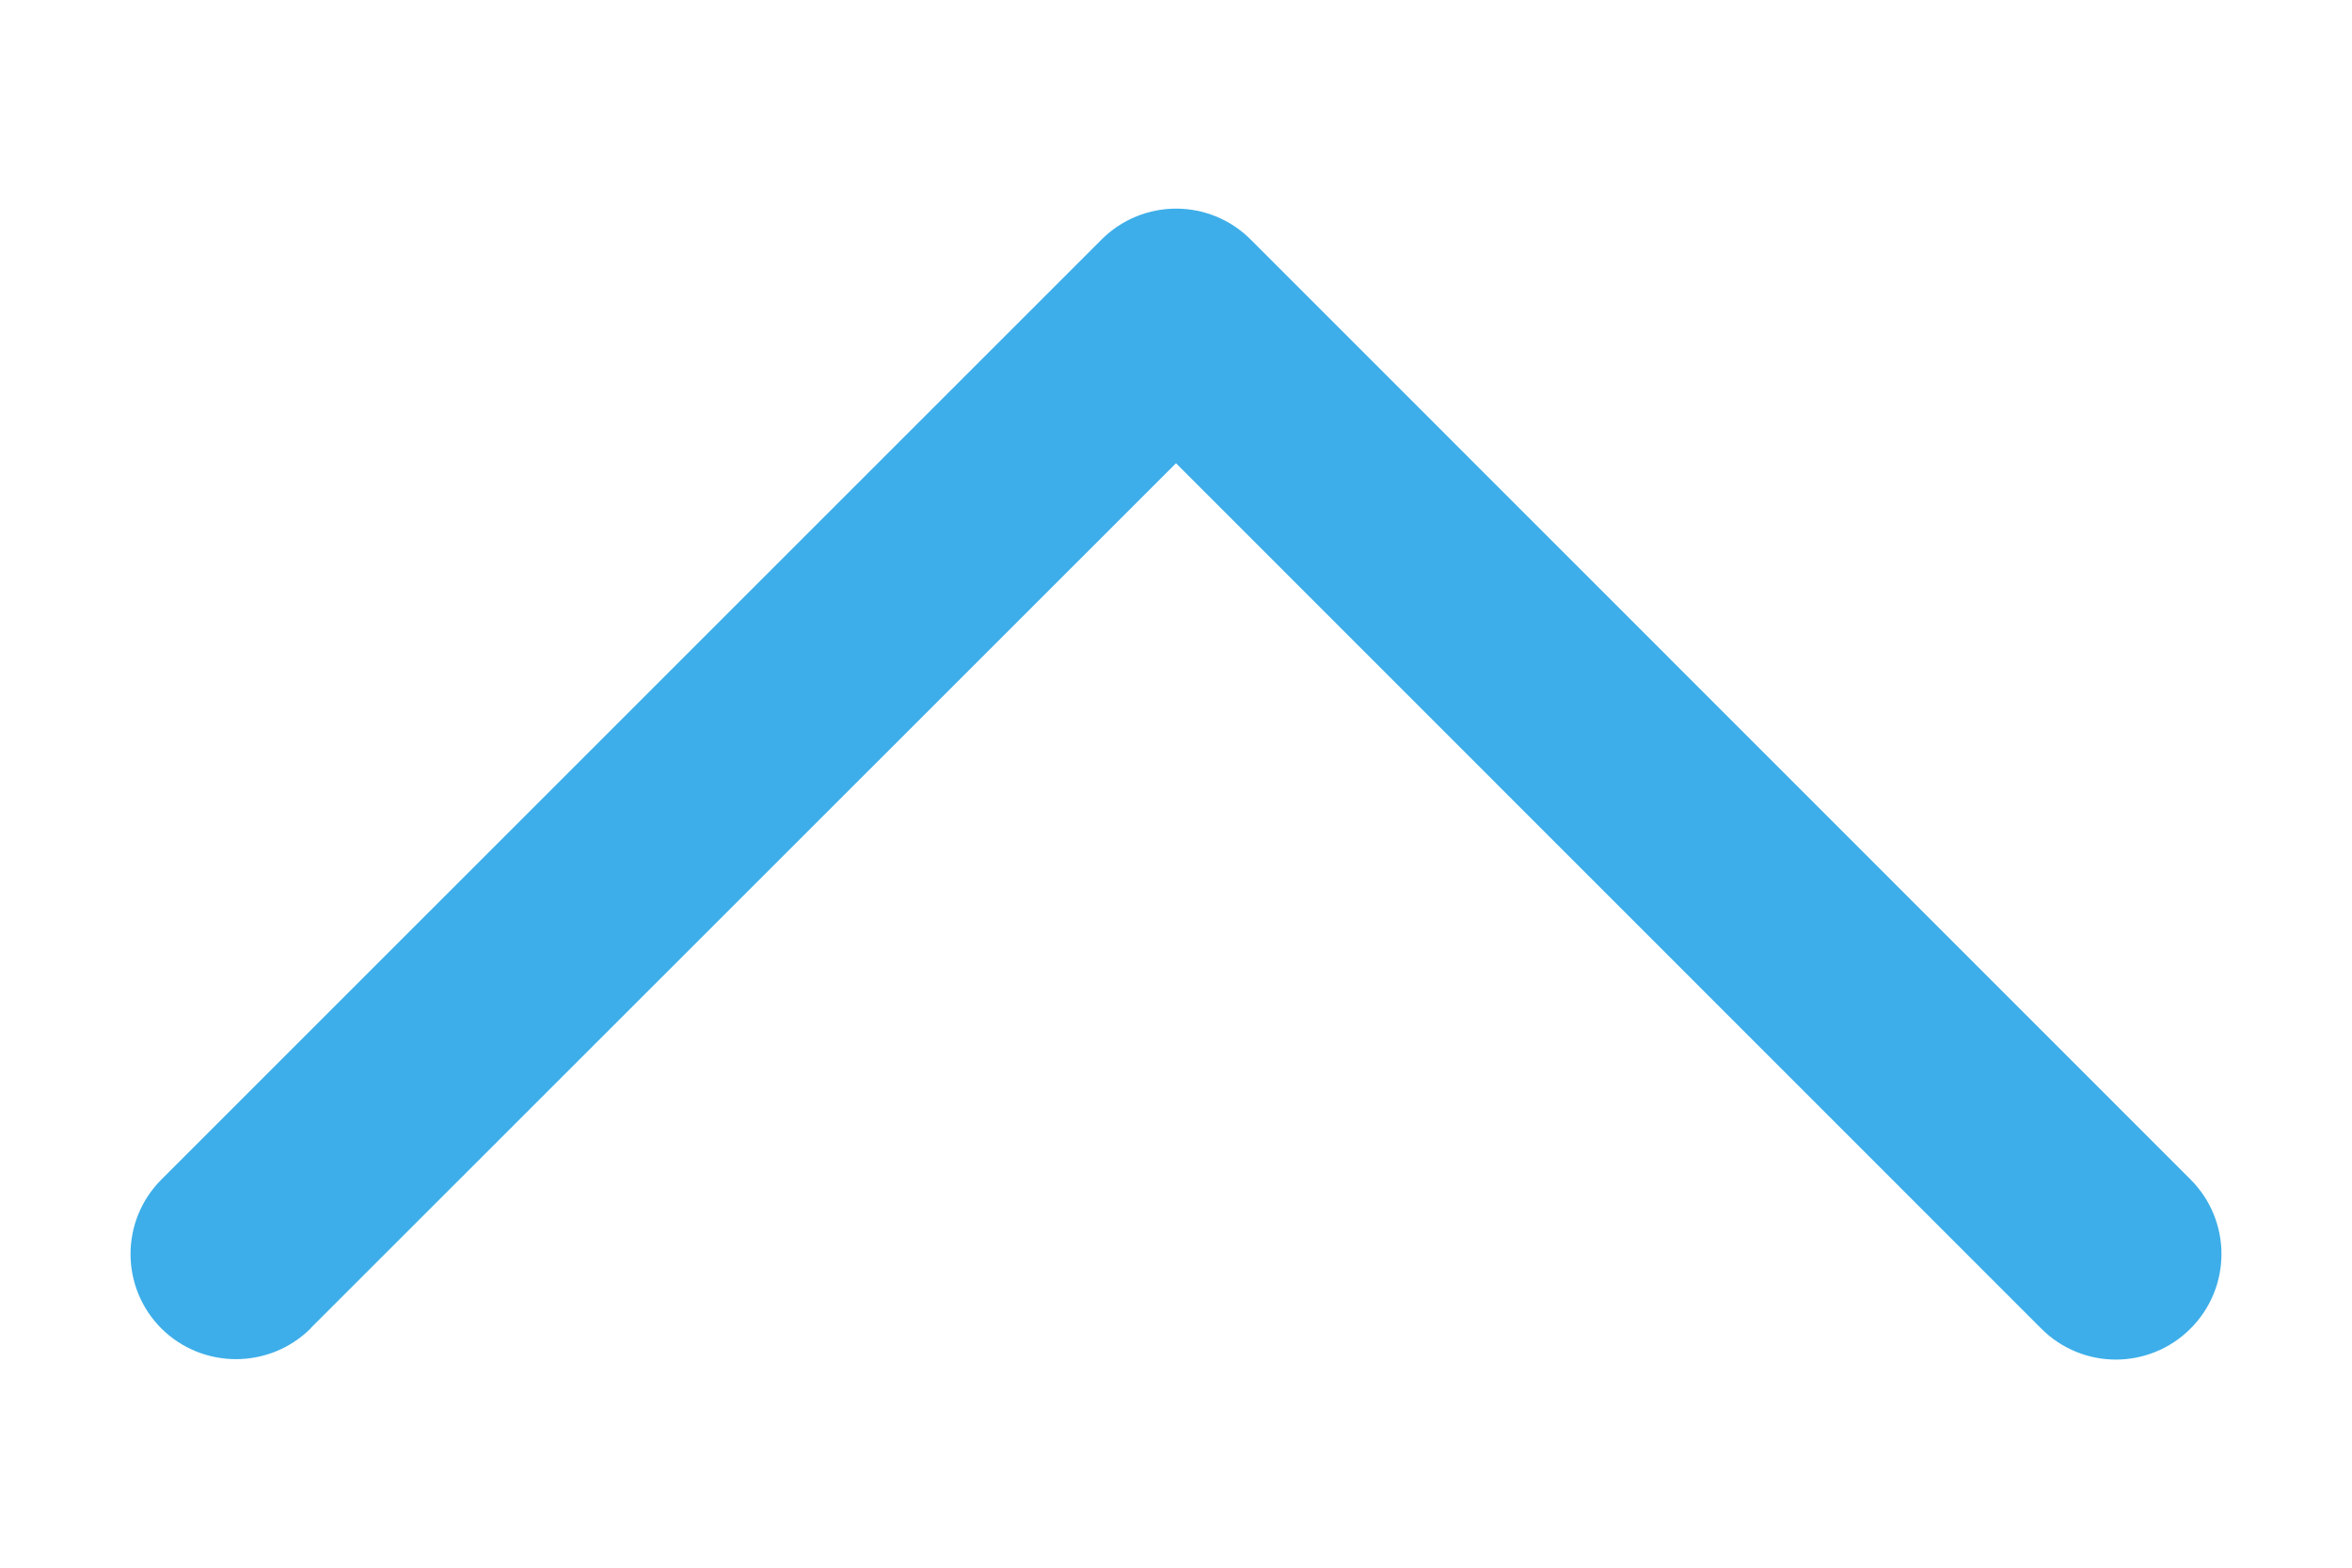
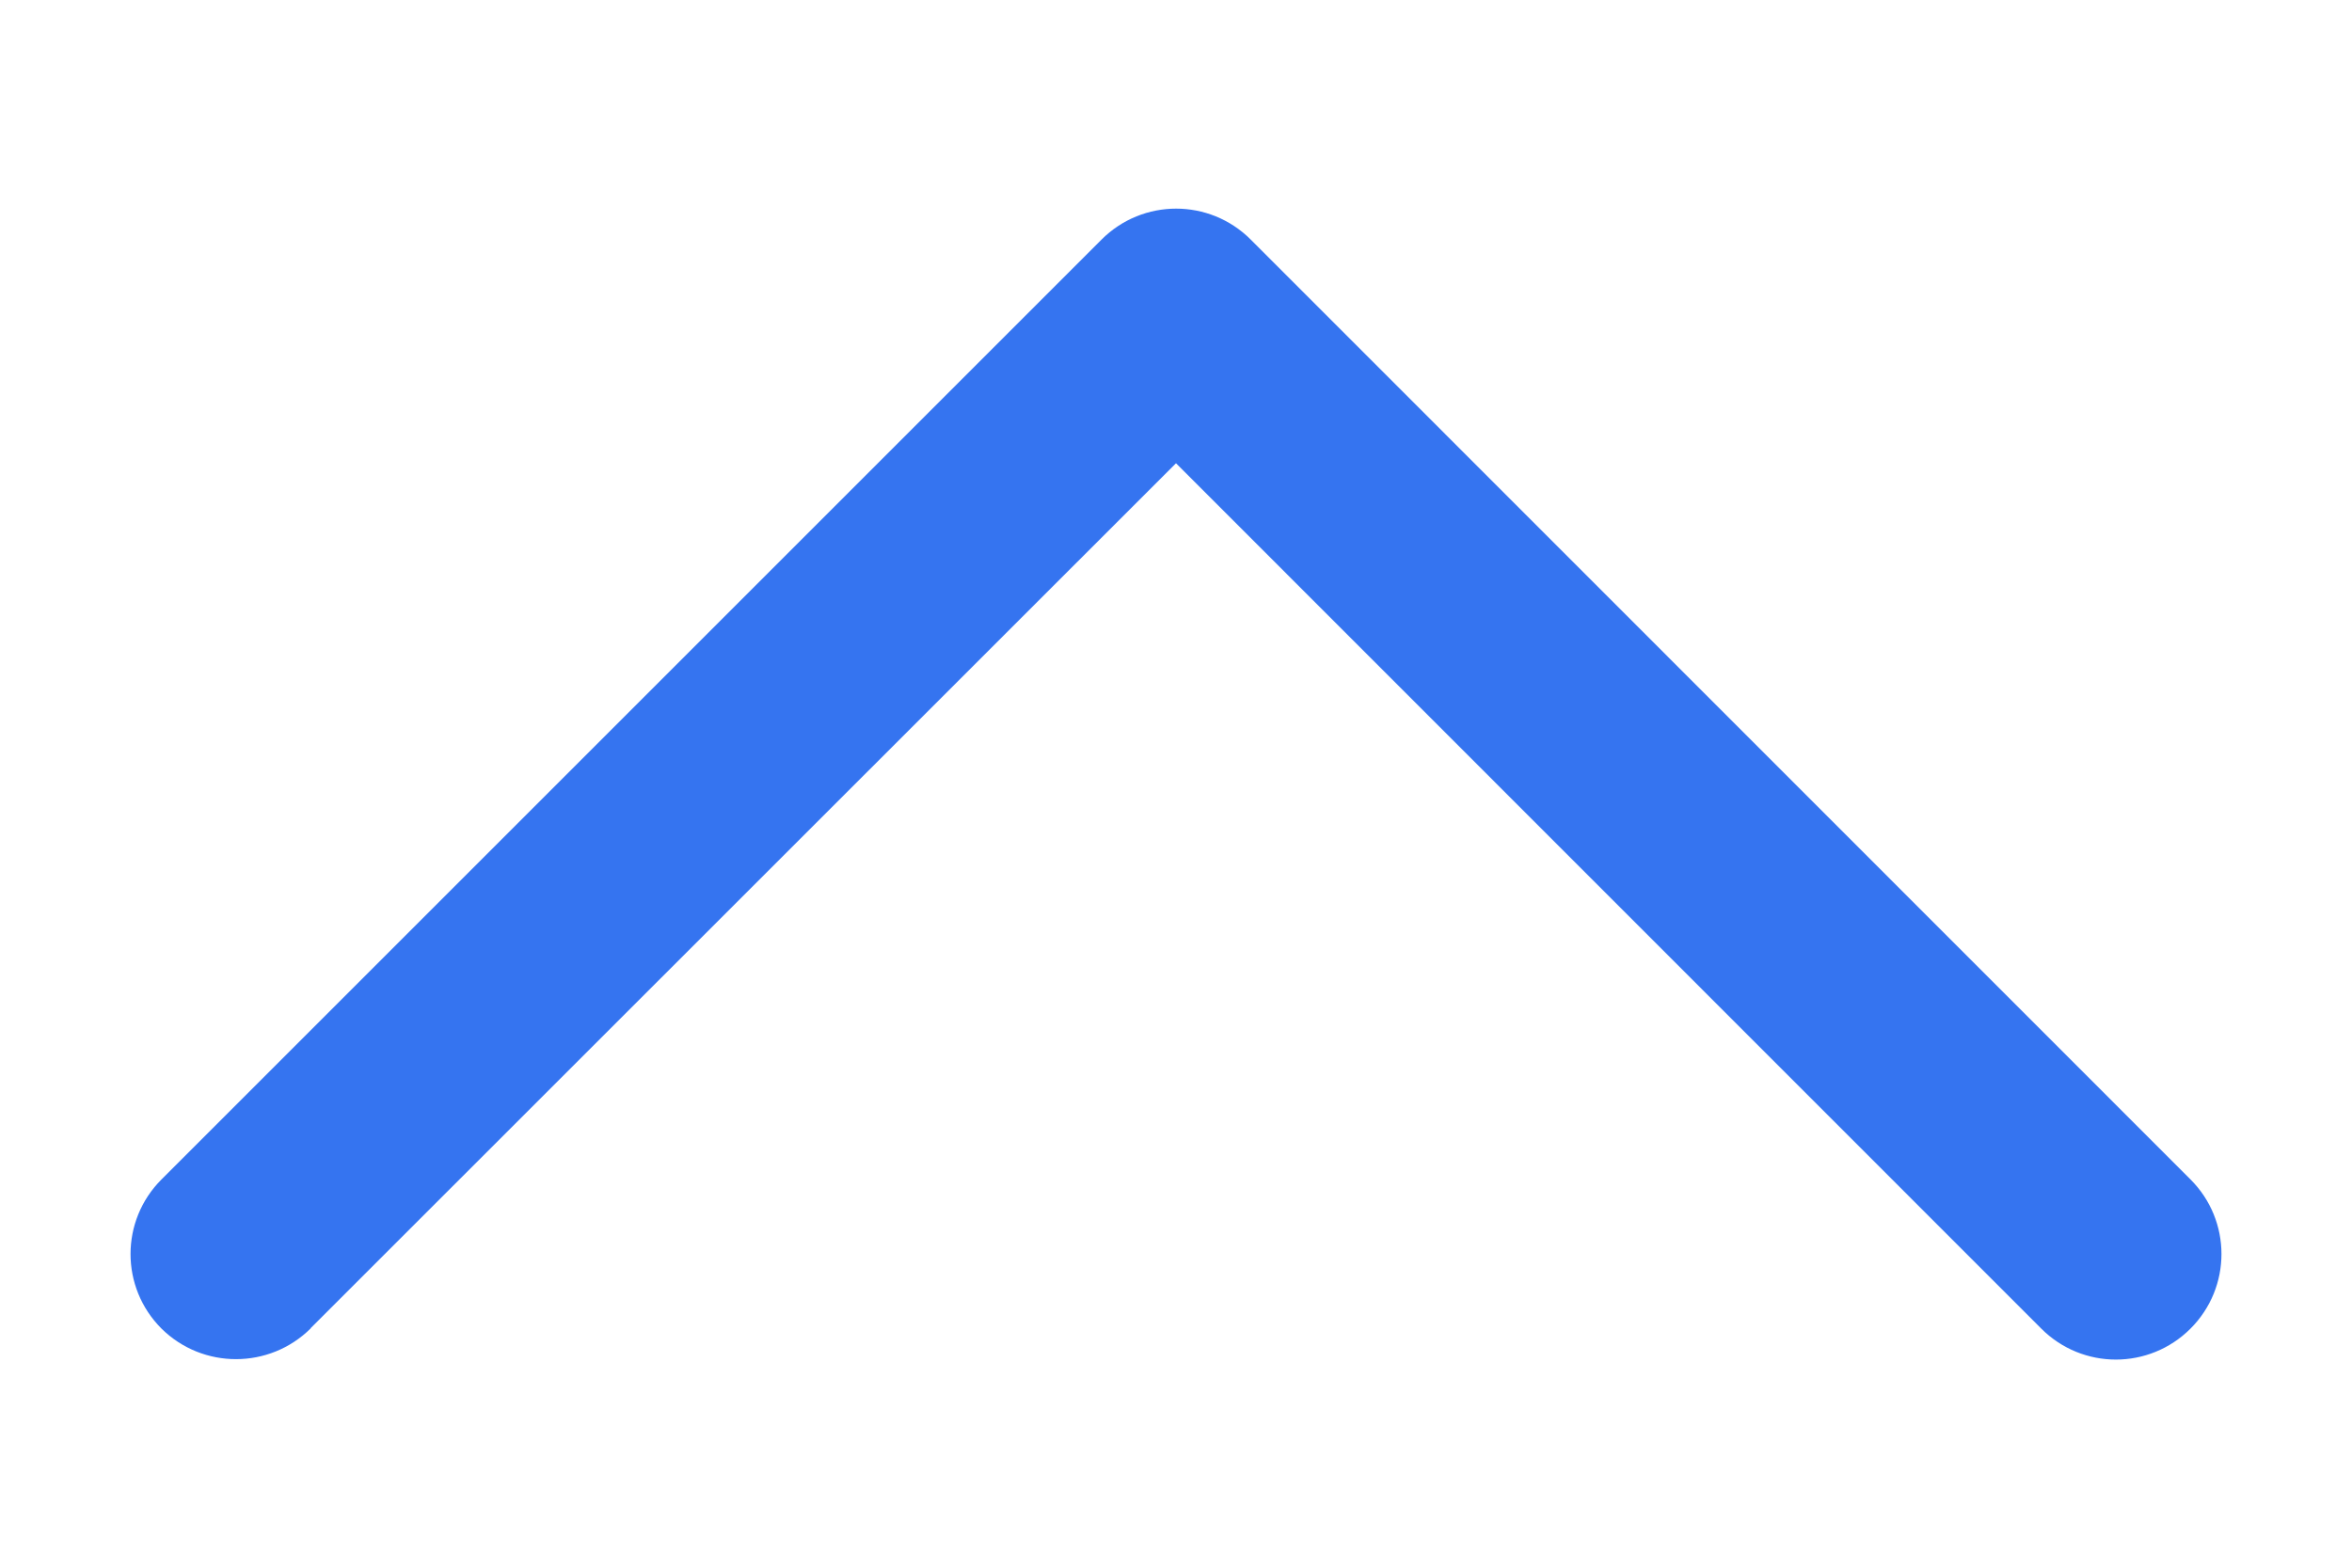
<svg x="0px" y="0px" width="9px" height="6px" viewBox="0 0 9 6" enable-background="new 0 0 9 6" xml:space="preserve">
-   <path d="M 1.189,5.083 4.5,1.773 7.811,5.085 c 0.158,0.158 0.413,0.158 0.571,0 0.158,-0.158 0.158,-0.413 0,-0.571 l -3.596,-3.597 0,0 0,0 c -0.158,-0.158 -0.413,-0.158 -0.571,0 L 0.618,4.514 c -0.158,0.158 -0.158,0.413 0,0.571 0.158,0.156 0.413,0.156 0.571,-0.001 z" fill="#3daee9" />
+   <path d="M 1.189,5.083 4.5,1.773 7.811,5.085 c 0.158,0.158 0.413,0.158 0.571,0 0.158,-0.158 0.158,-0.413 0,-0.571 l -3.596,-3.597 0,0 0,0 c -0.158,-0.158 -0.413,-0.158 -0.571,0 L 0.618,4.514 c -0.158,0.158 -0.158,0.413 0,0.571 0.158,0.156 0.413,0.156 0.571,-0.001 z" fill="#3574f0" />
</svg>
